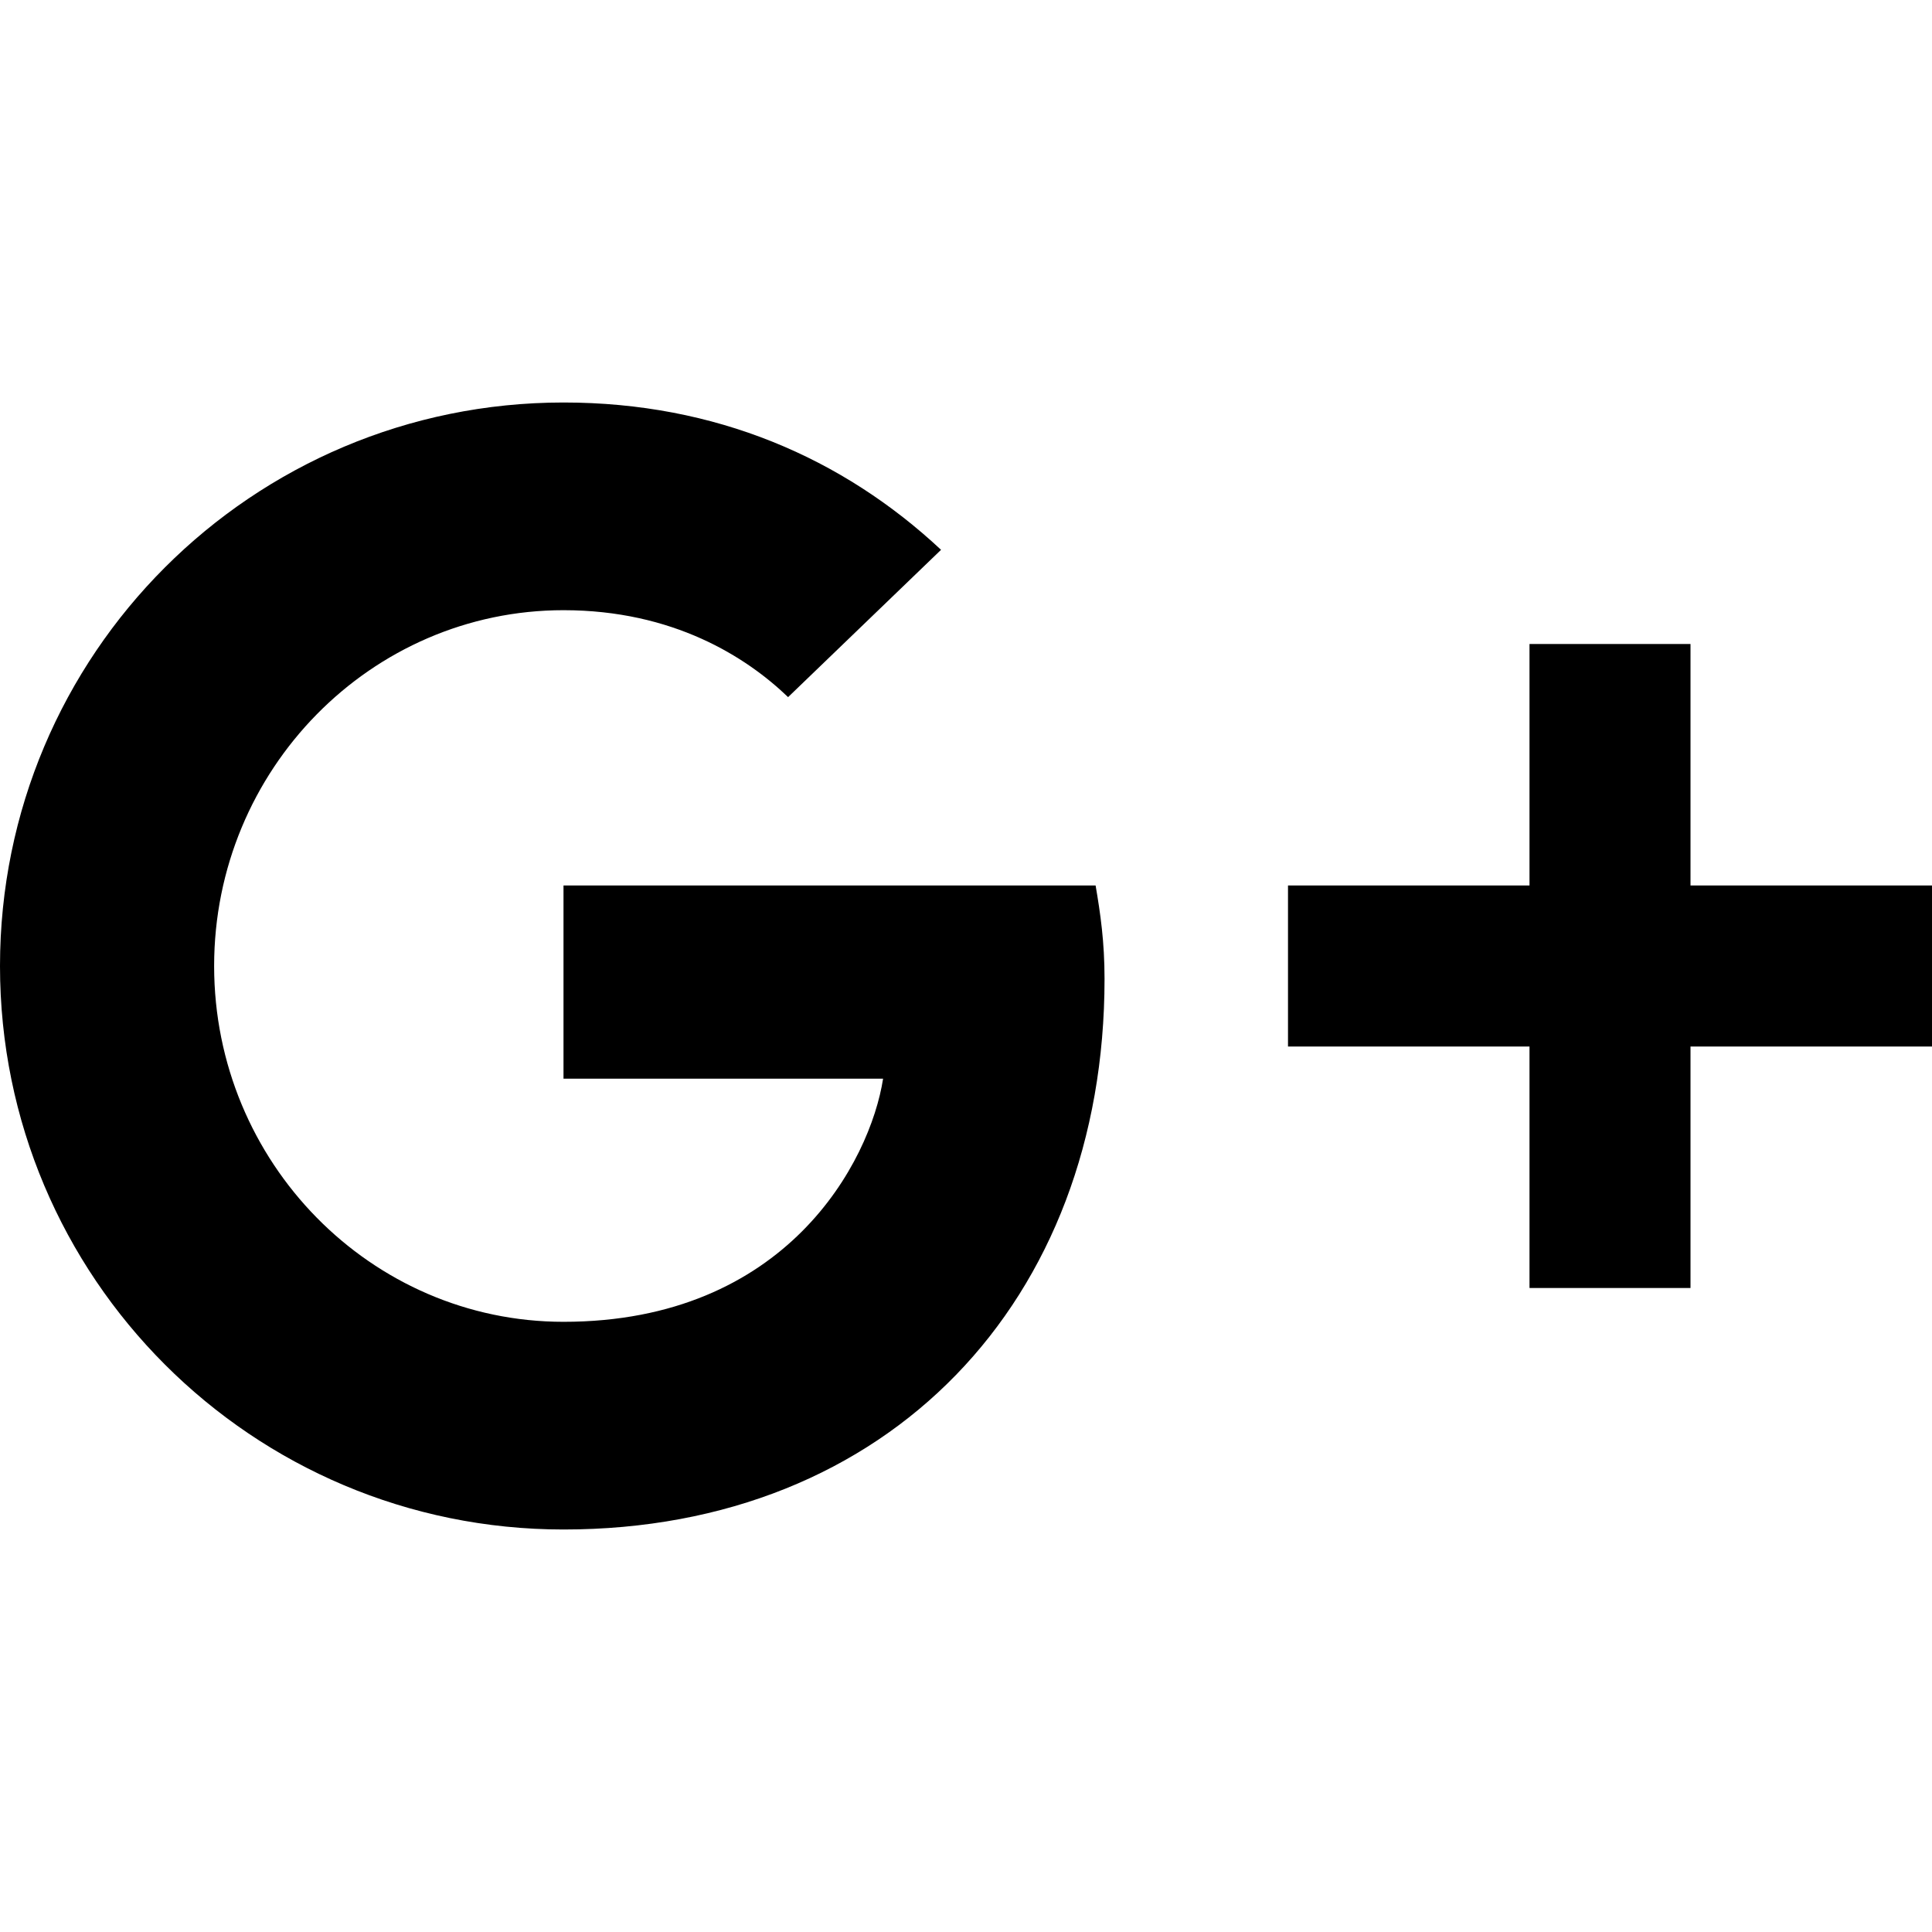
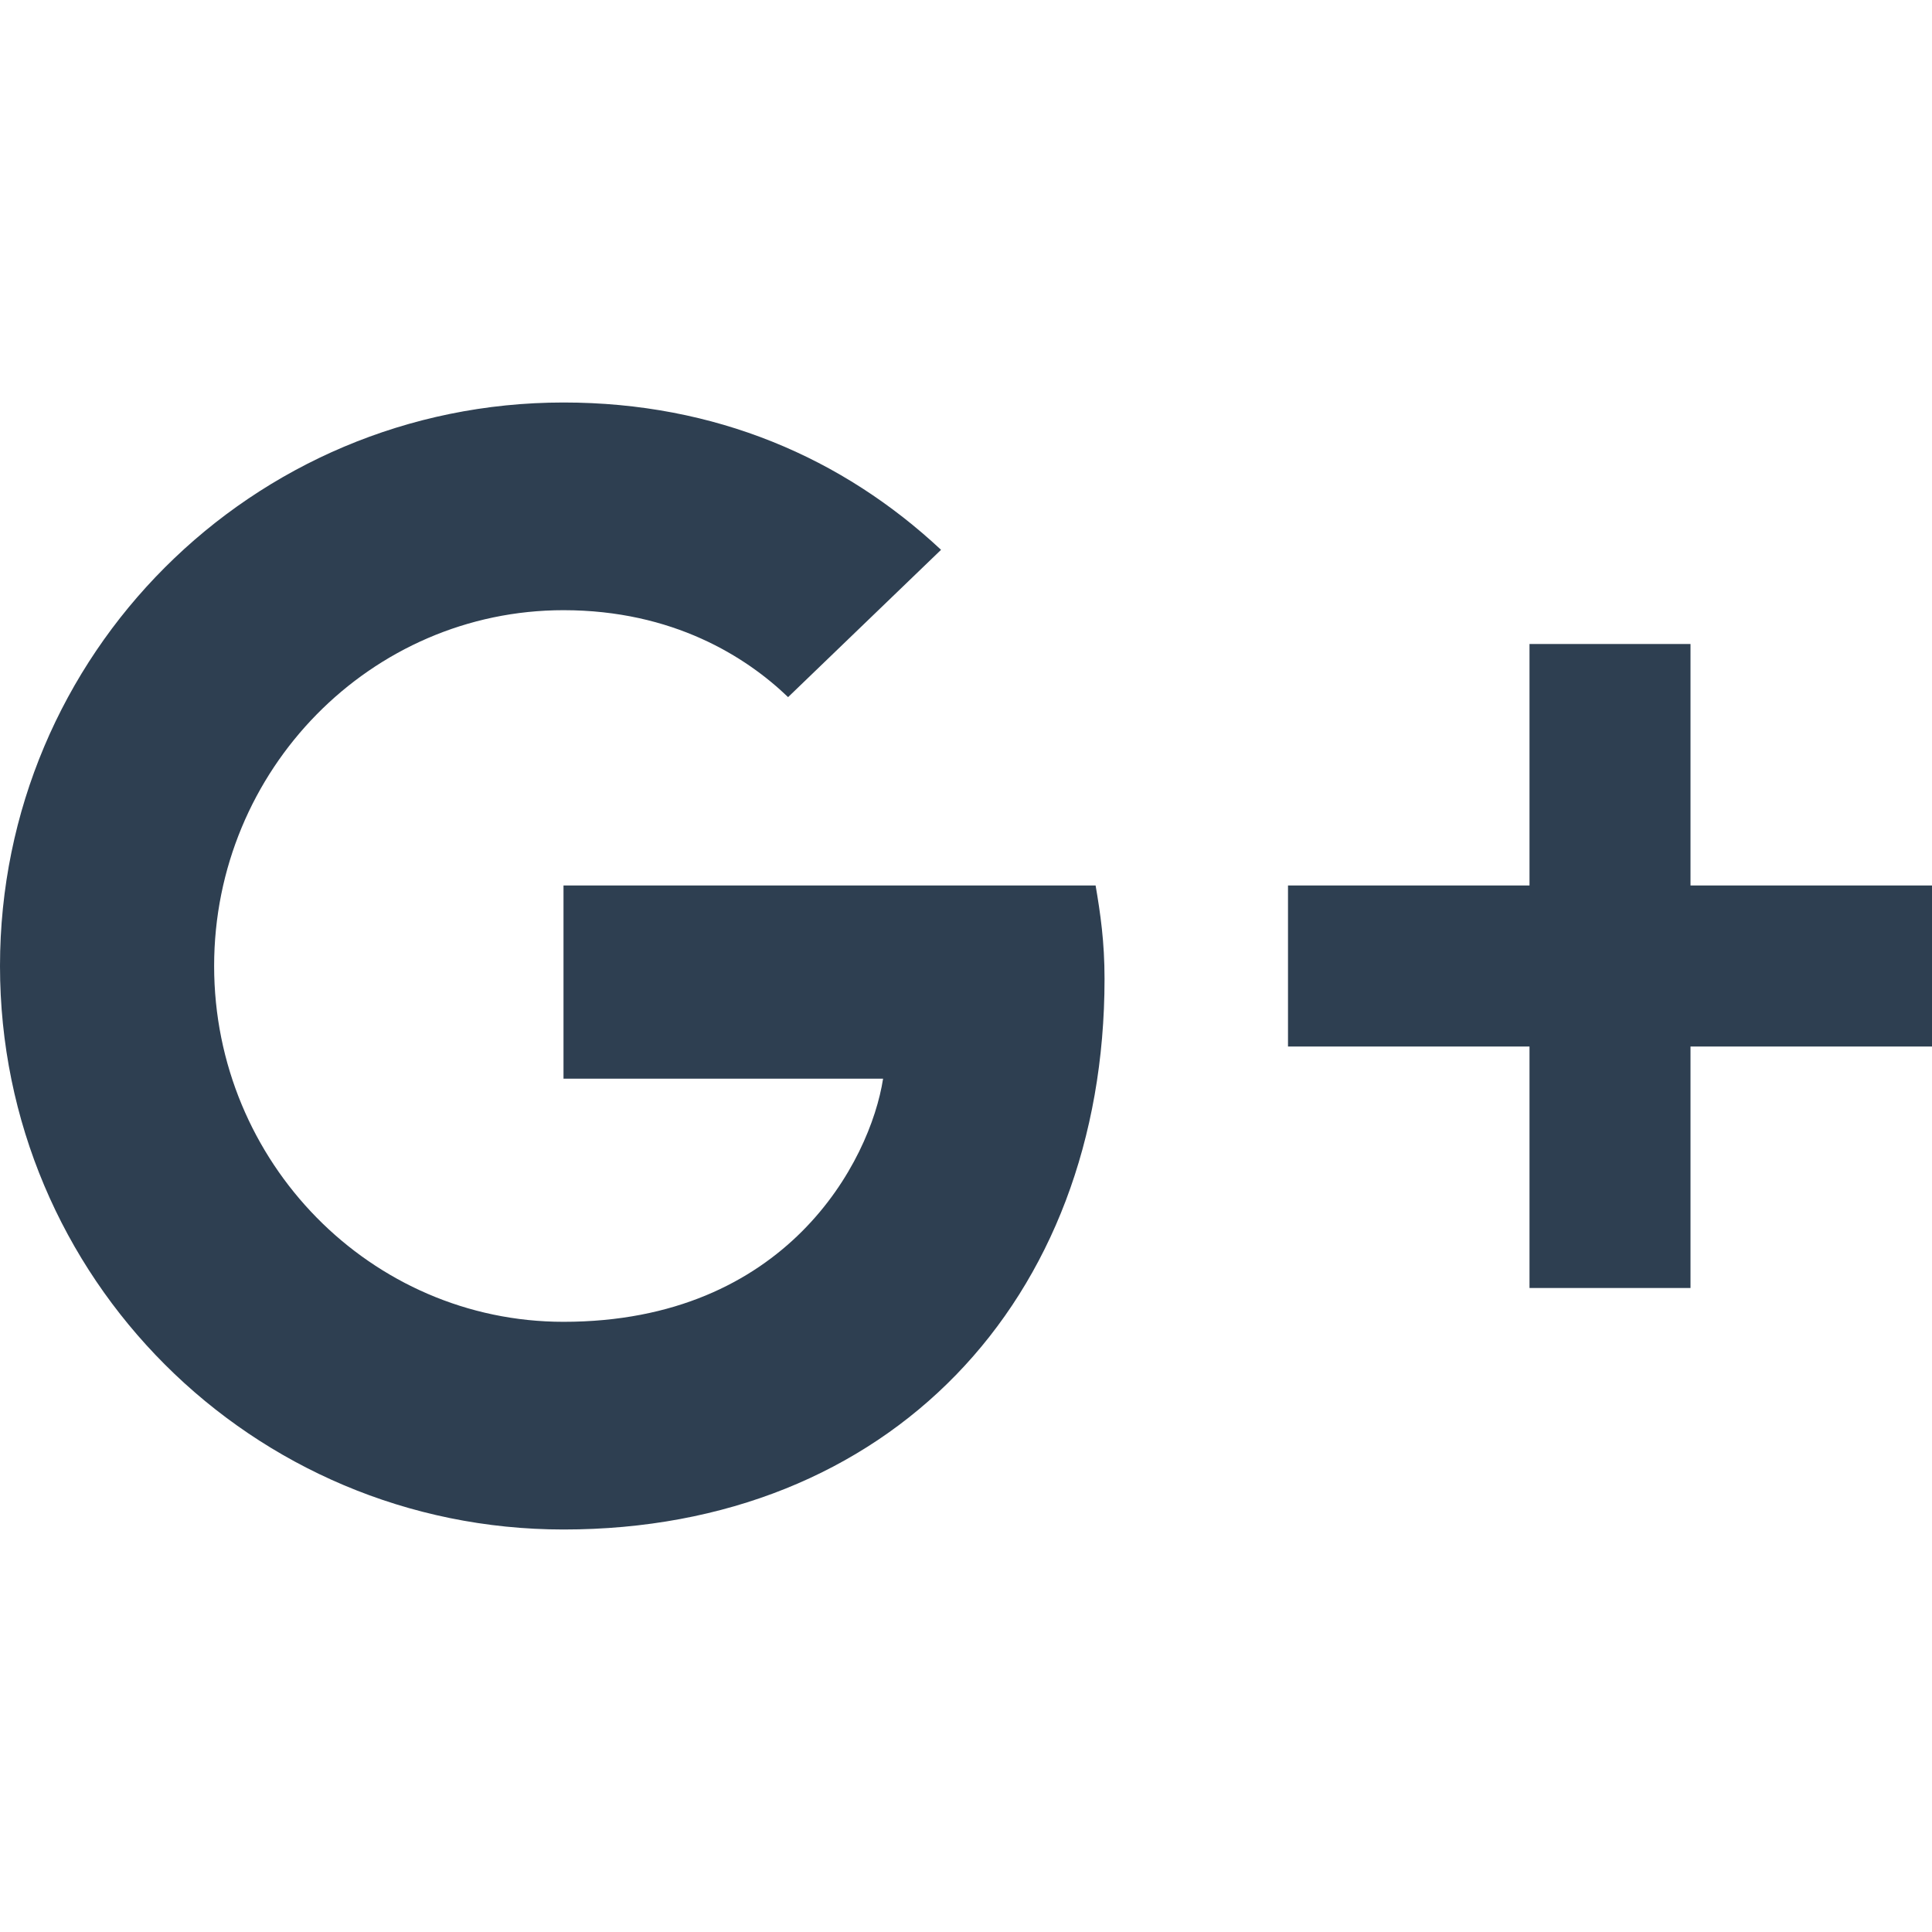
- <svg xmlns="http://www.w3.org/2000/svg" width="24" height="24" viewBox="0 0 24 24">
+ <svg xmlns="http://www.w3.org/2000/svg" fill="#2e3f51" width="24" height="24" viewBox="0 0 24 24">
  <path d="M7 11v2.4h3.97c-.16 1.029-1.2 3.02-3.97 3.02-2.39 0-4.34-1.979-4.34-4.42 0-2.44 1.95-4.42 4.34-4.42 1.36 0 2.27.58 2.79 1.08l1.9-1.83c-1.22-1.14-2.8-1.83-4.69-1.83-3.87 0-7 3.13-7 7s3.13 7 7 7c4.04 0 6.721-2.84 6.721-6.84 0-.46-.051-.81-.111-1.16h-6.61zm0 0 17 2h-3v3h-2v-3h-3v-2h3v-3h2v3h3v2z" fill-rule="evenodd" clip-rule="evenodd" />
</svg>
